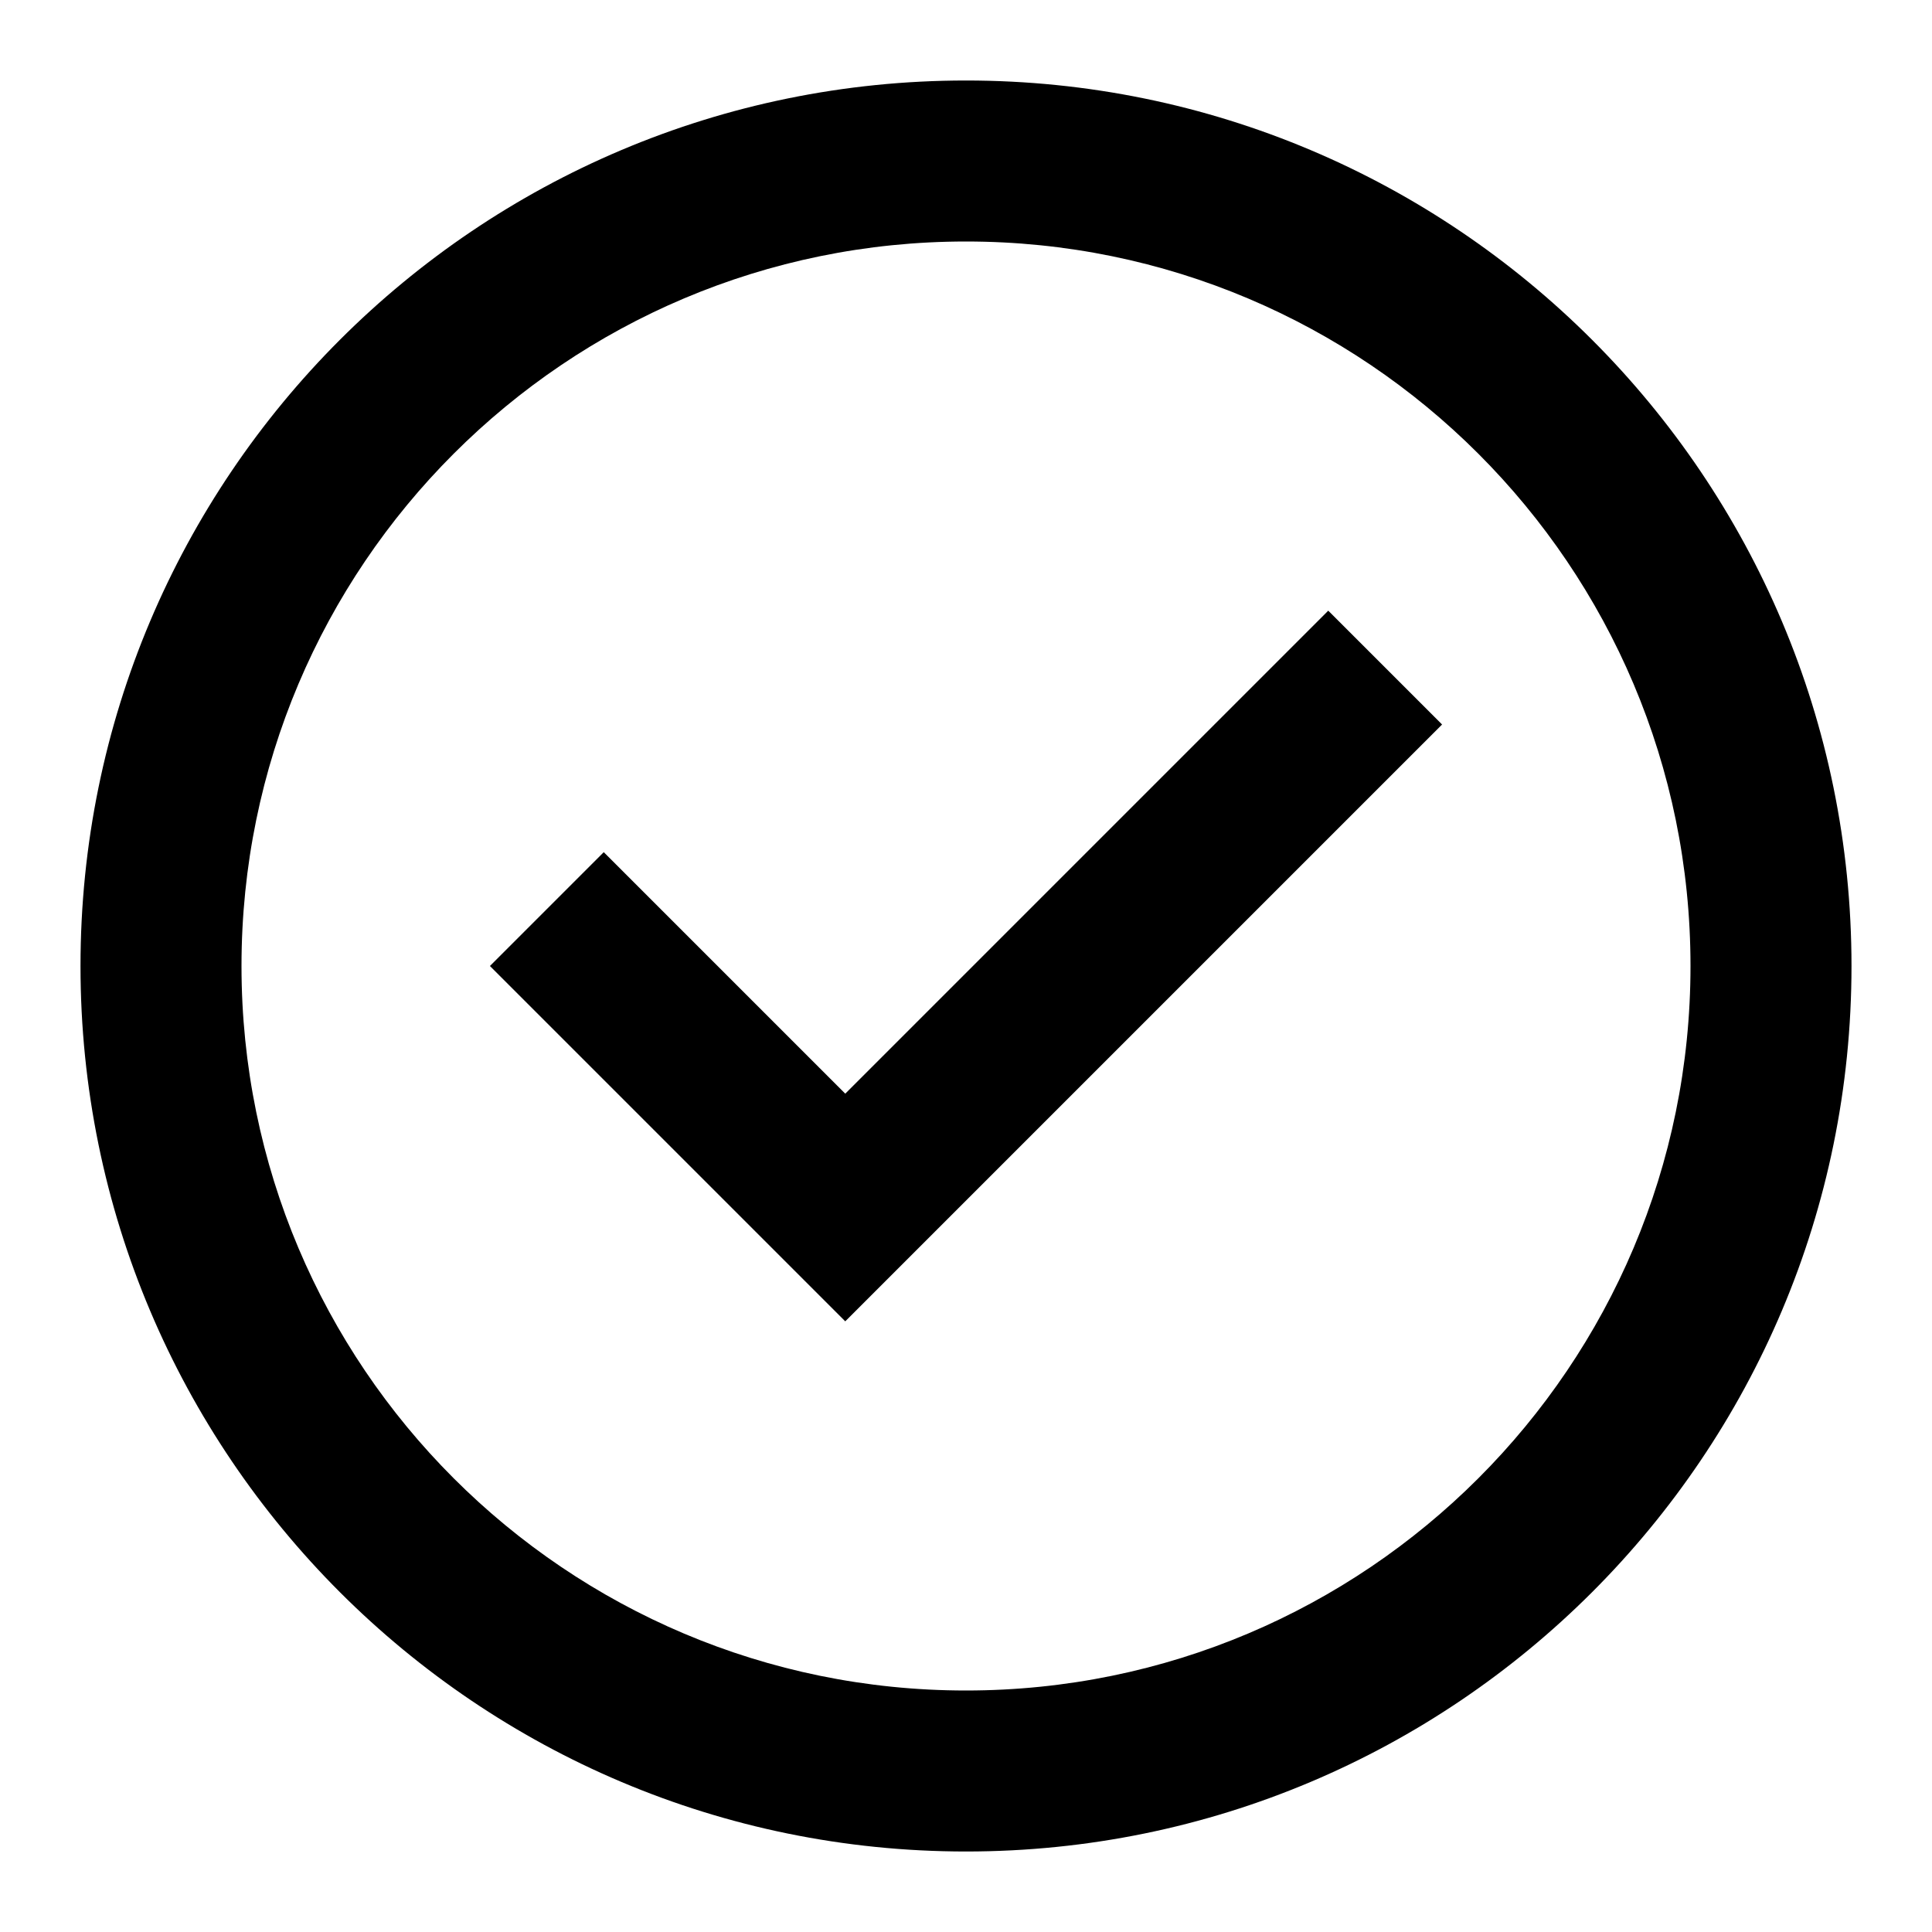
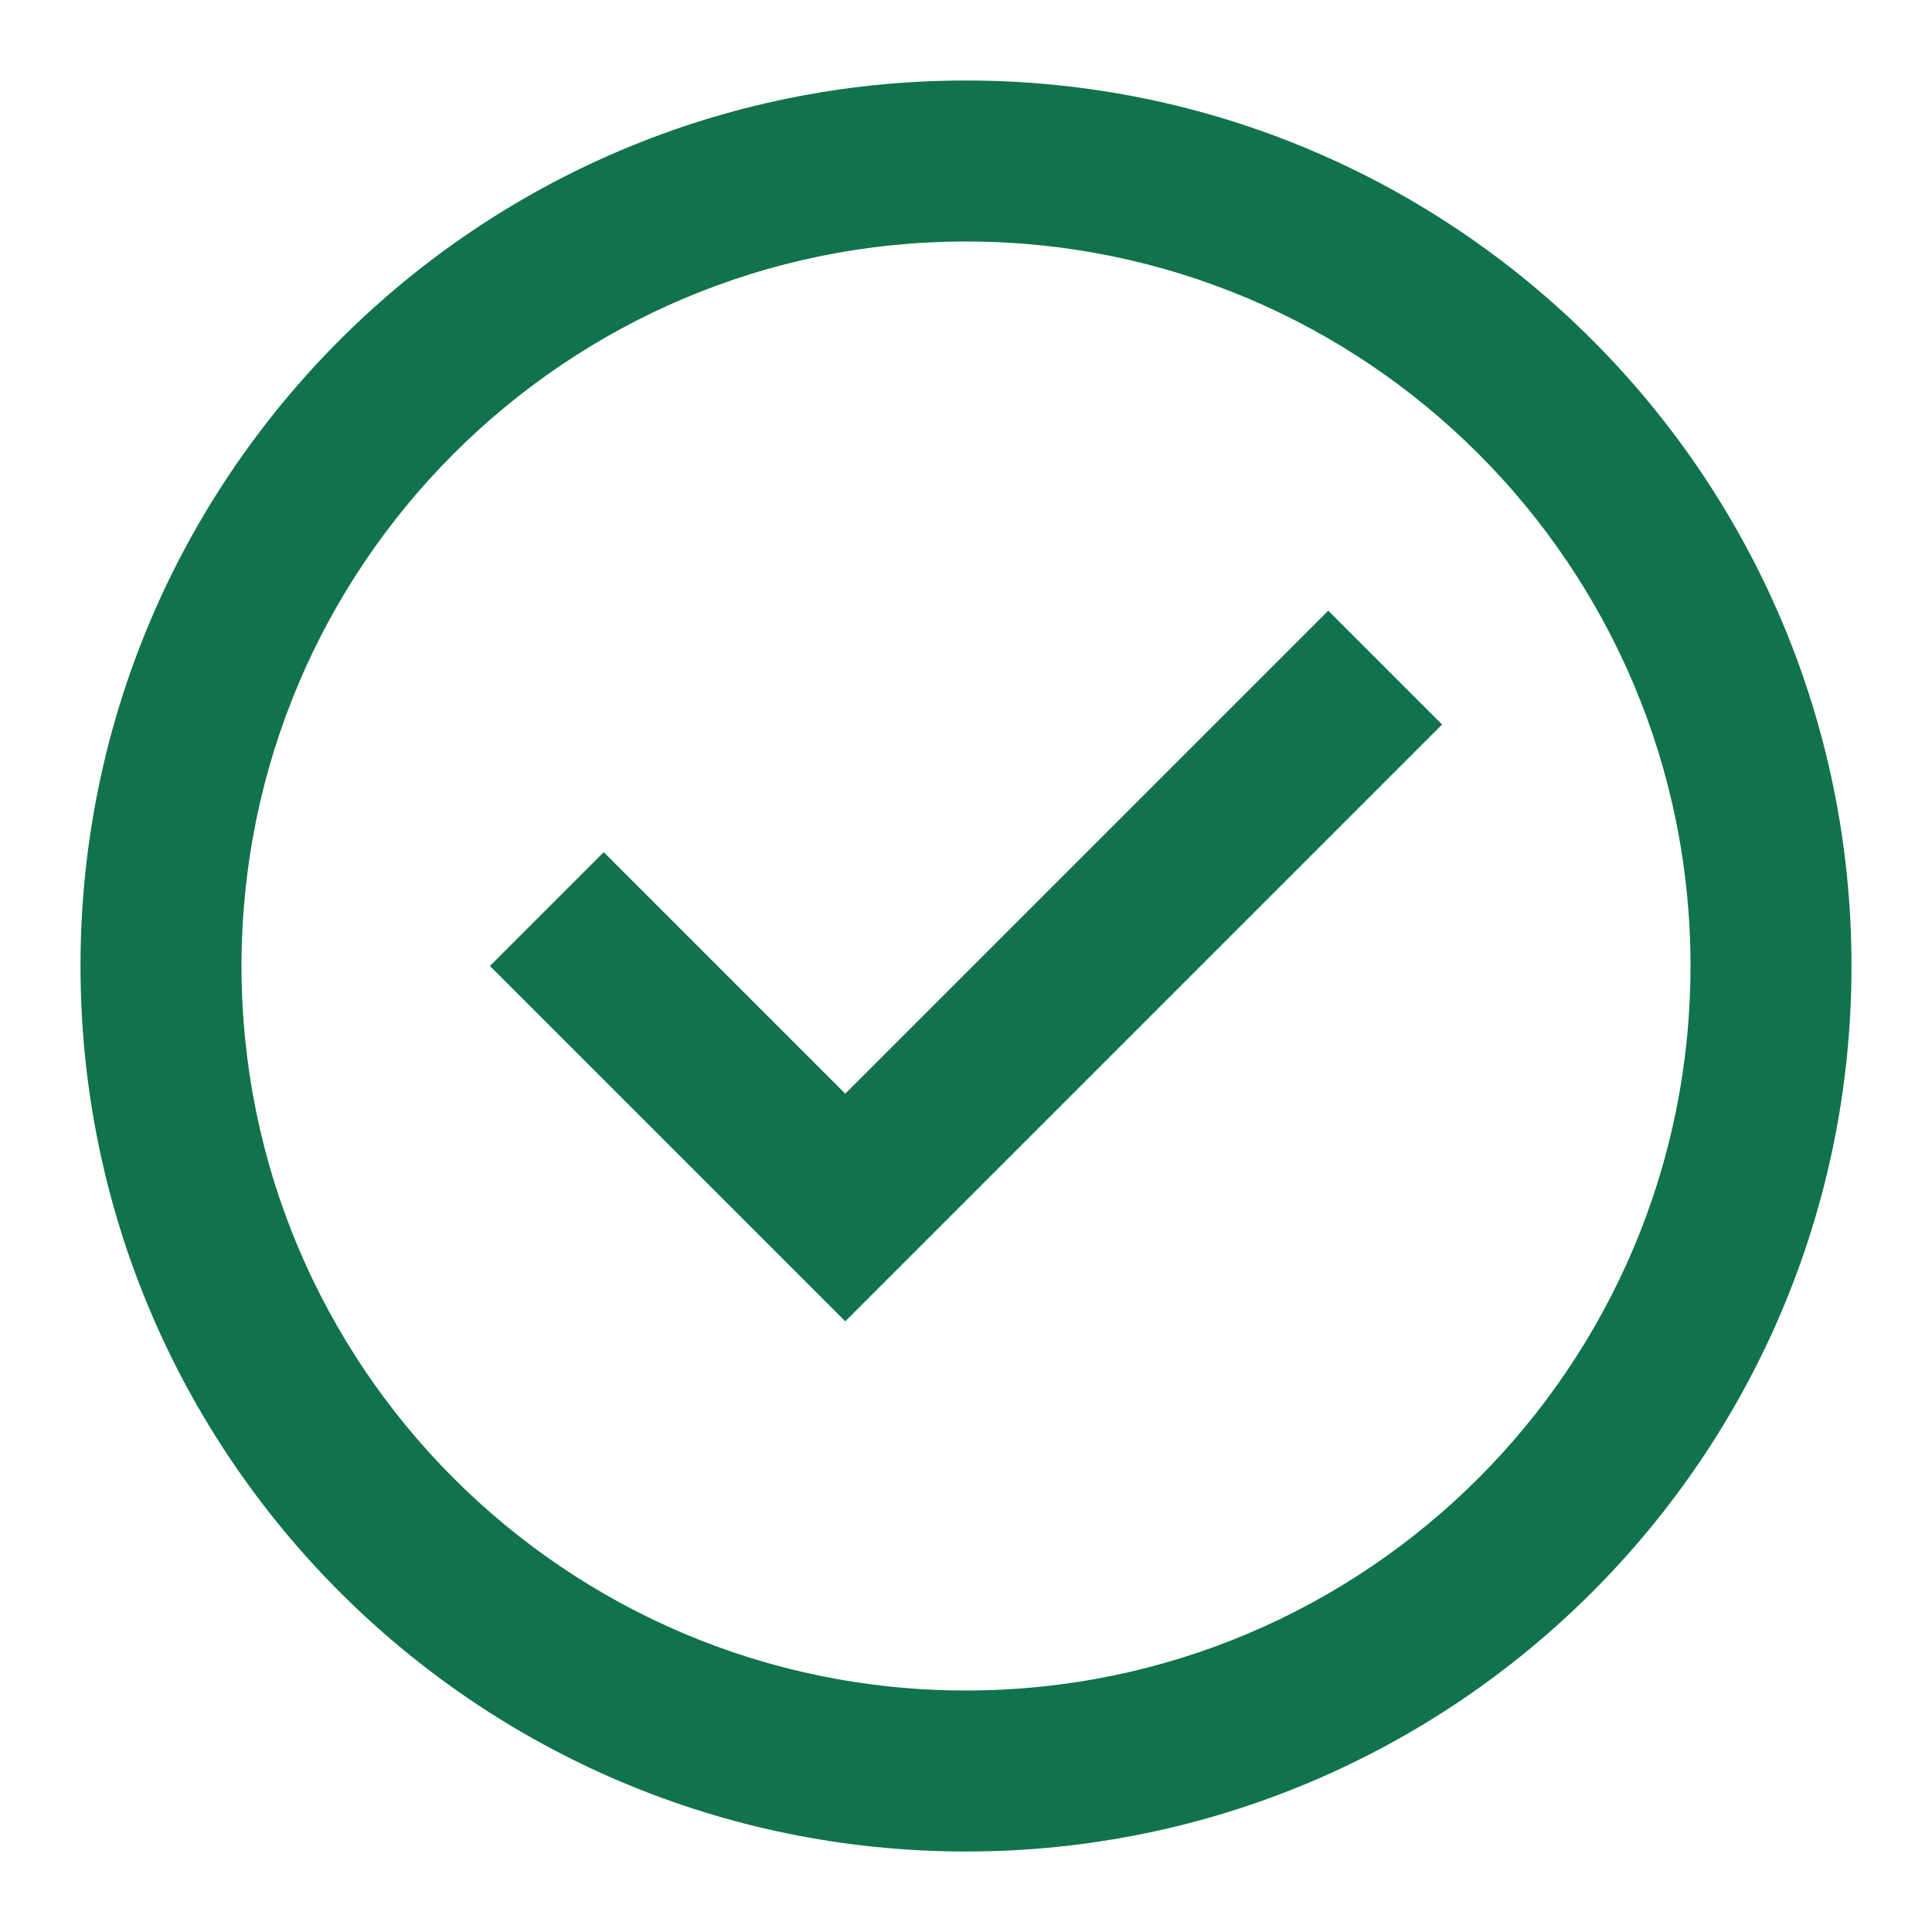
- <svg xmlns="http://www.w3.org/2000/svg" width="24" height="24" viewBox="0 0 24 24" fill="none">
-   <path d="M12 21C16.971 21 21 16.971 21 12C21 7.029 16.971 3 12 3C7.03 3 3 7.029 3 12C3 16.971 7.03 21 12 21ZM23 12C23 18.075 18.075 23 12 23C5.925 23 1 18.075 1 12C1 5.925 5.925 1 12 1C18.075 1 23 5.925 23 12ZM10.5 16.414L6.086 12L7.5 10.586L10.5 13.586L16.5 7.586L17.914 9L10.5 16.414Z" fill="black" />
+ <svg xmlns="http://www.w3.org/2000/svg" width="24" height="24" viewBox="0 0 24 24" fill="currentColor">
+   <path d="M12 21C16.971 21 21 16.971 21 12C21 7.029 16.971 3 12 3C7.03 3 3 7.029 3 12C3 16.971 7.03 21 12 21ZM23 12C23 18.075 18.075 23 12 23C5.925 23 1 18.075 1 12C1 5.925 5.925 1 12 1C18.075 1 23 5.925 23 12ZM10.5 16.414L6.086 12L7.5 10.586L10.5 13.586L16.5 7.586L17.914 9L10.5 16.414Z" fill="#11734b" />
</svg>
